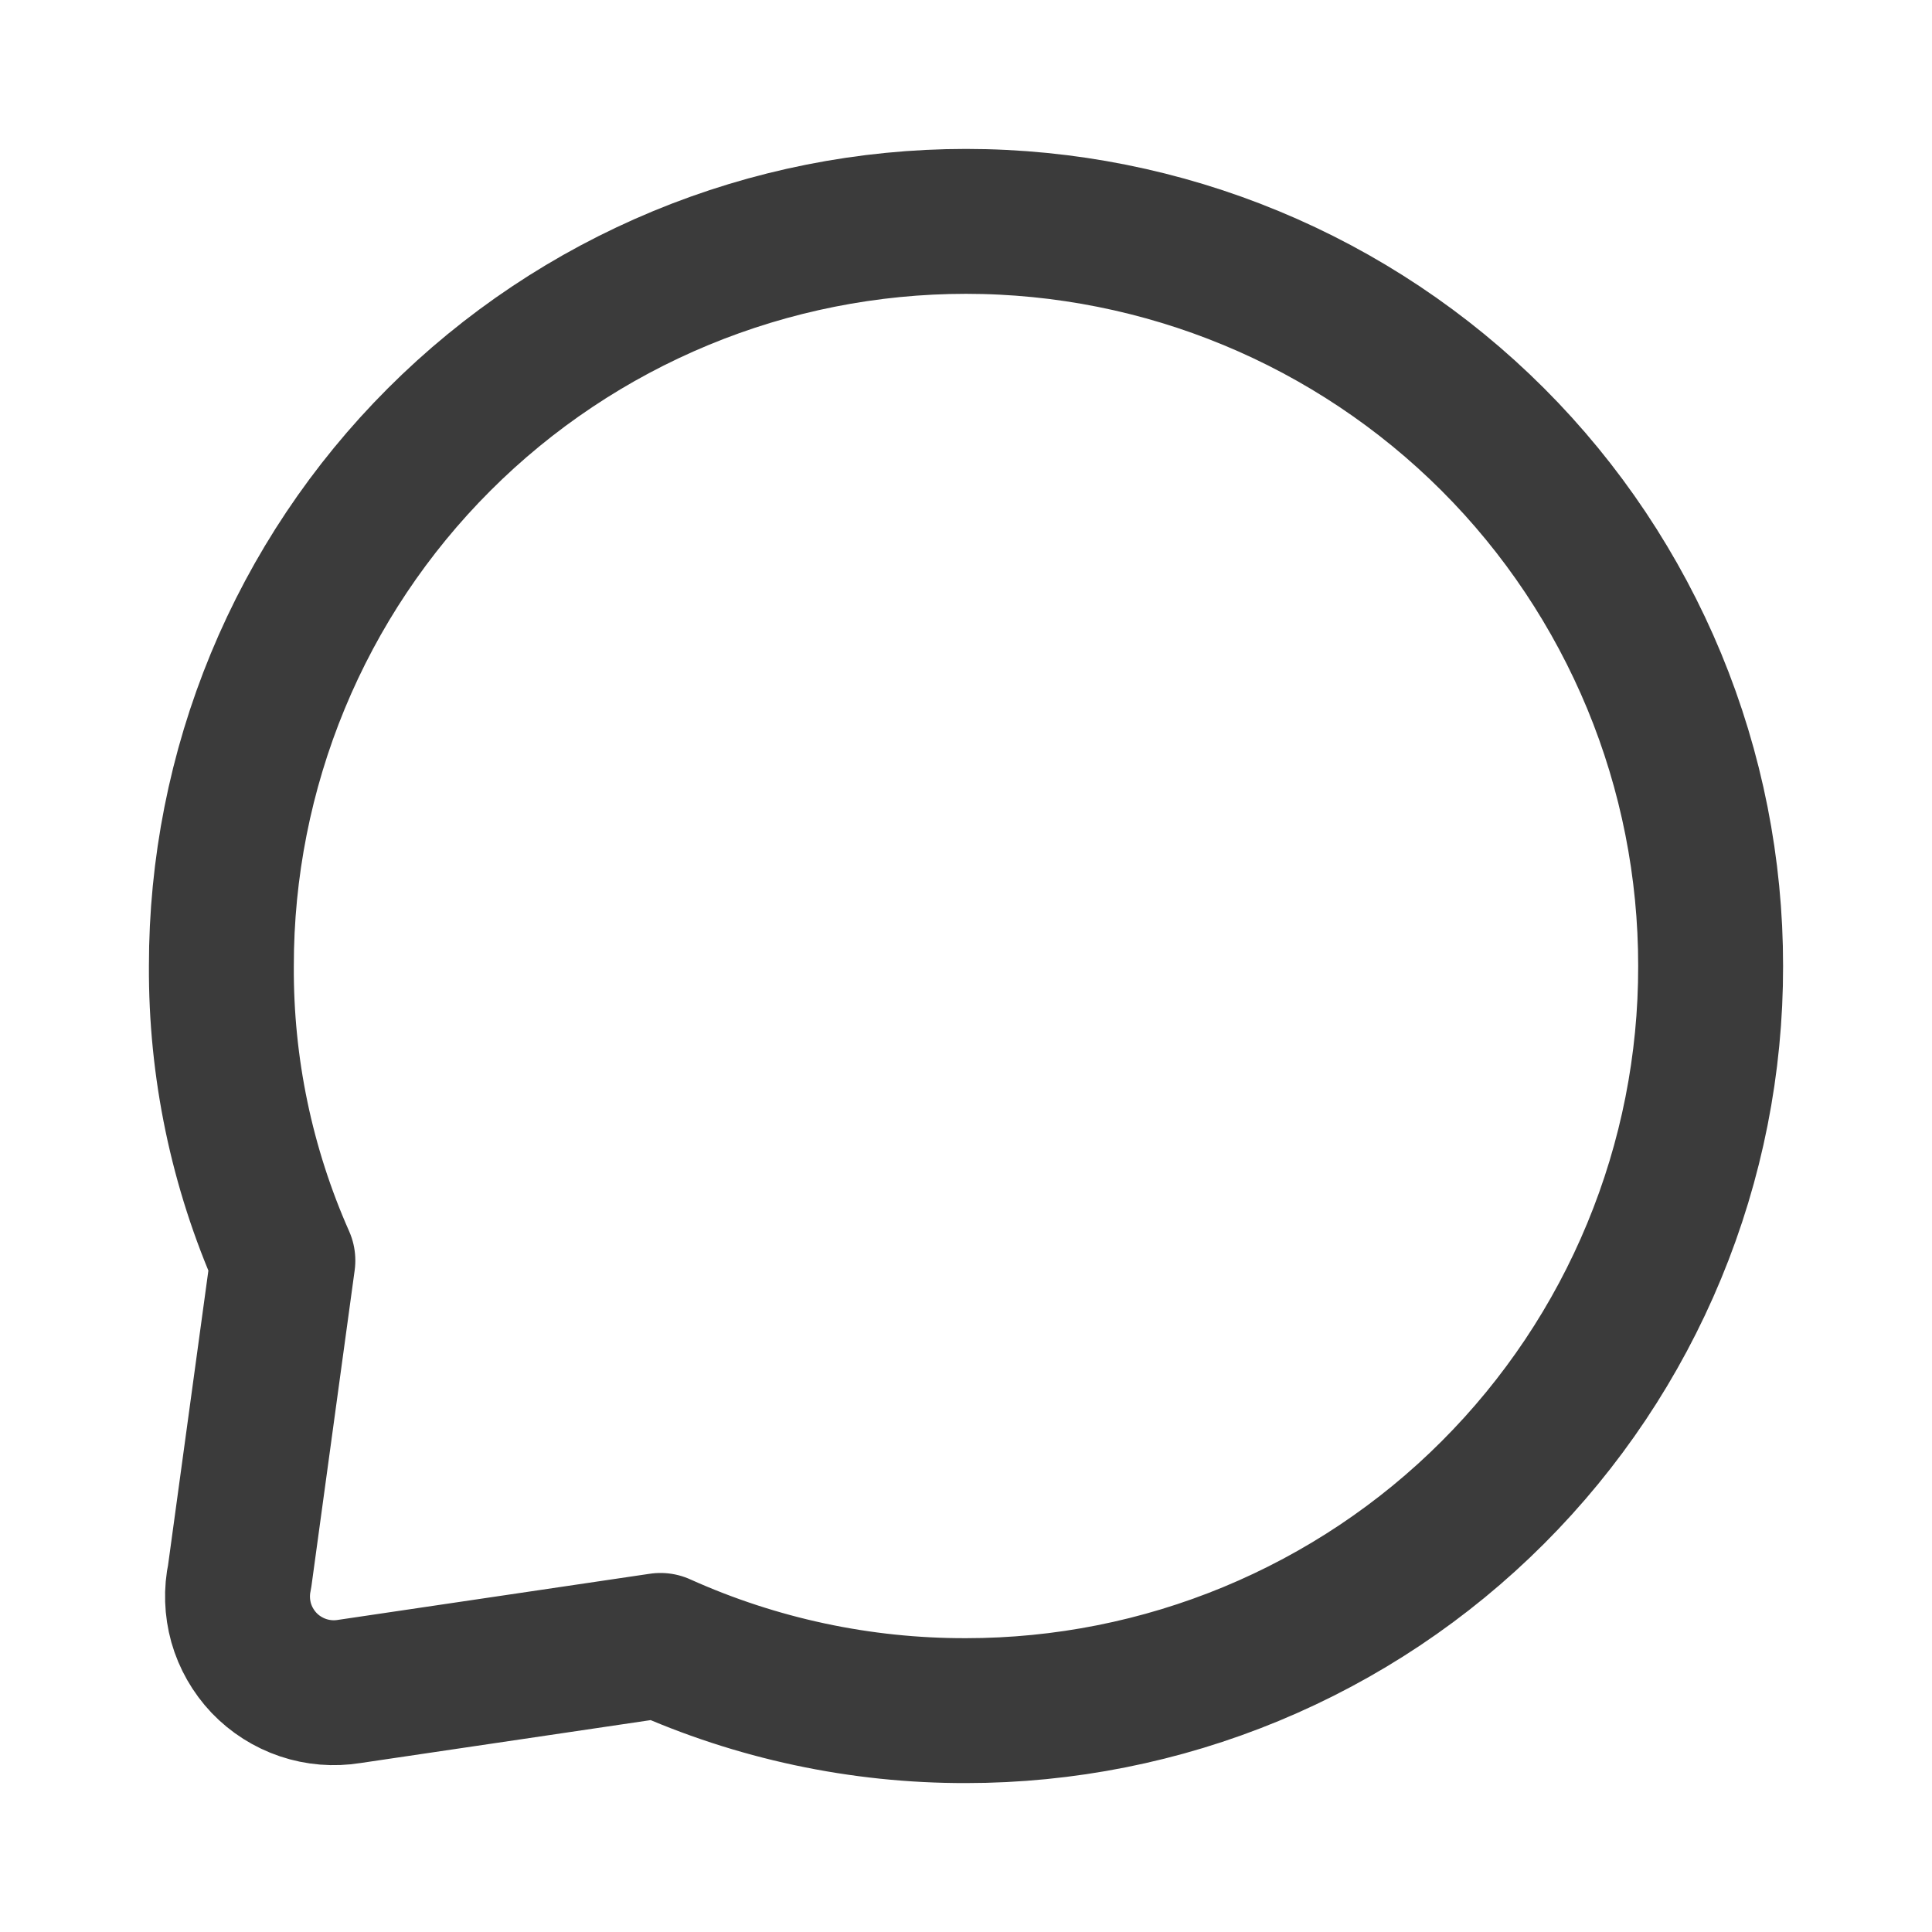
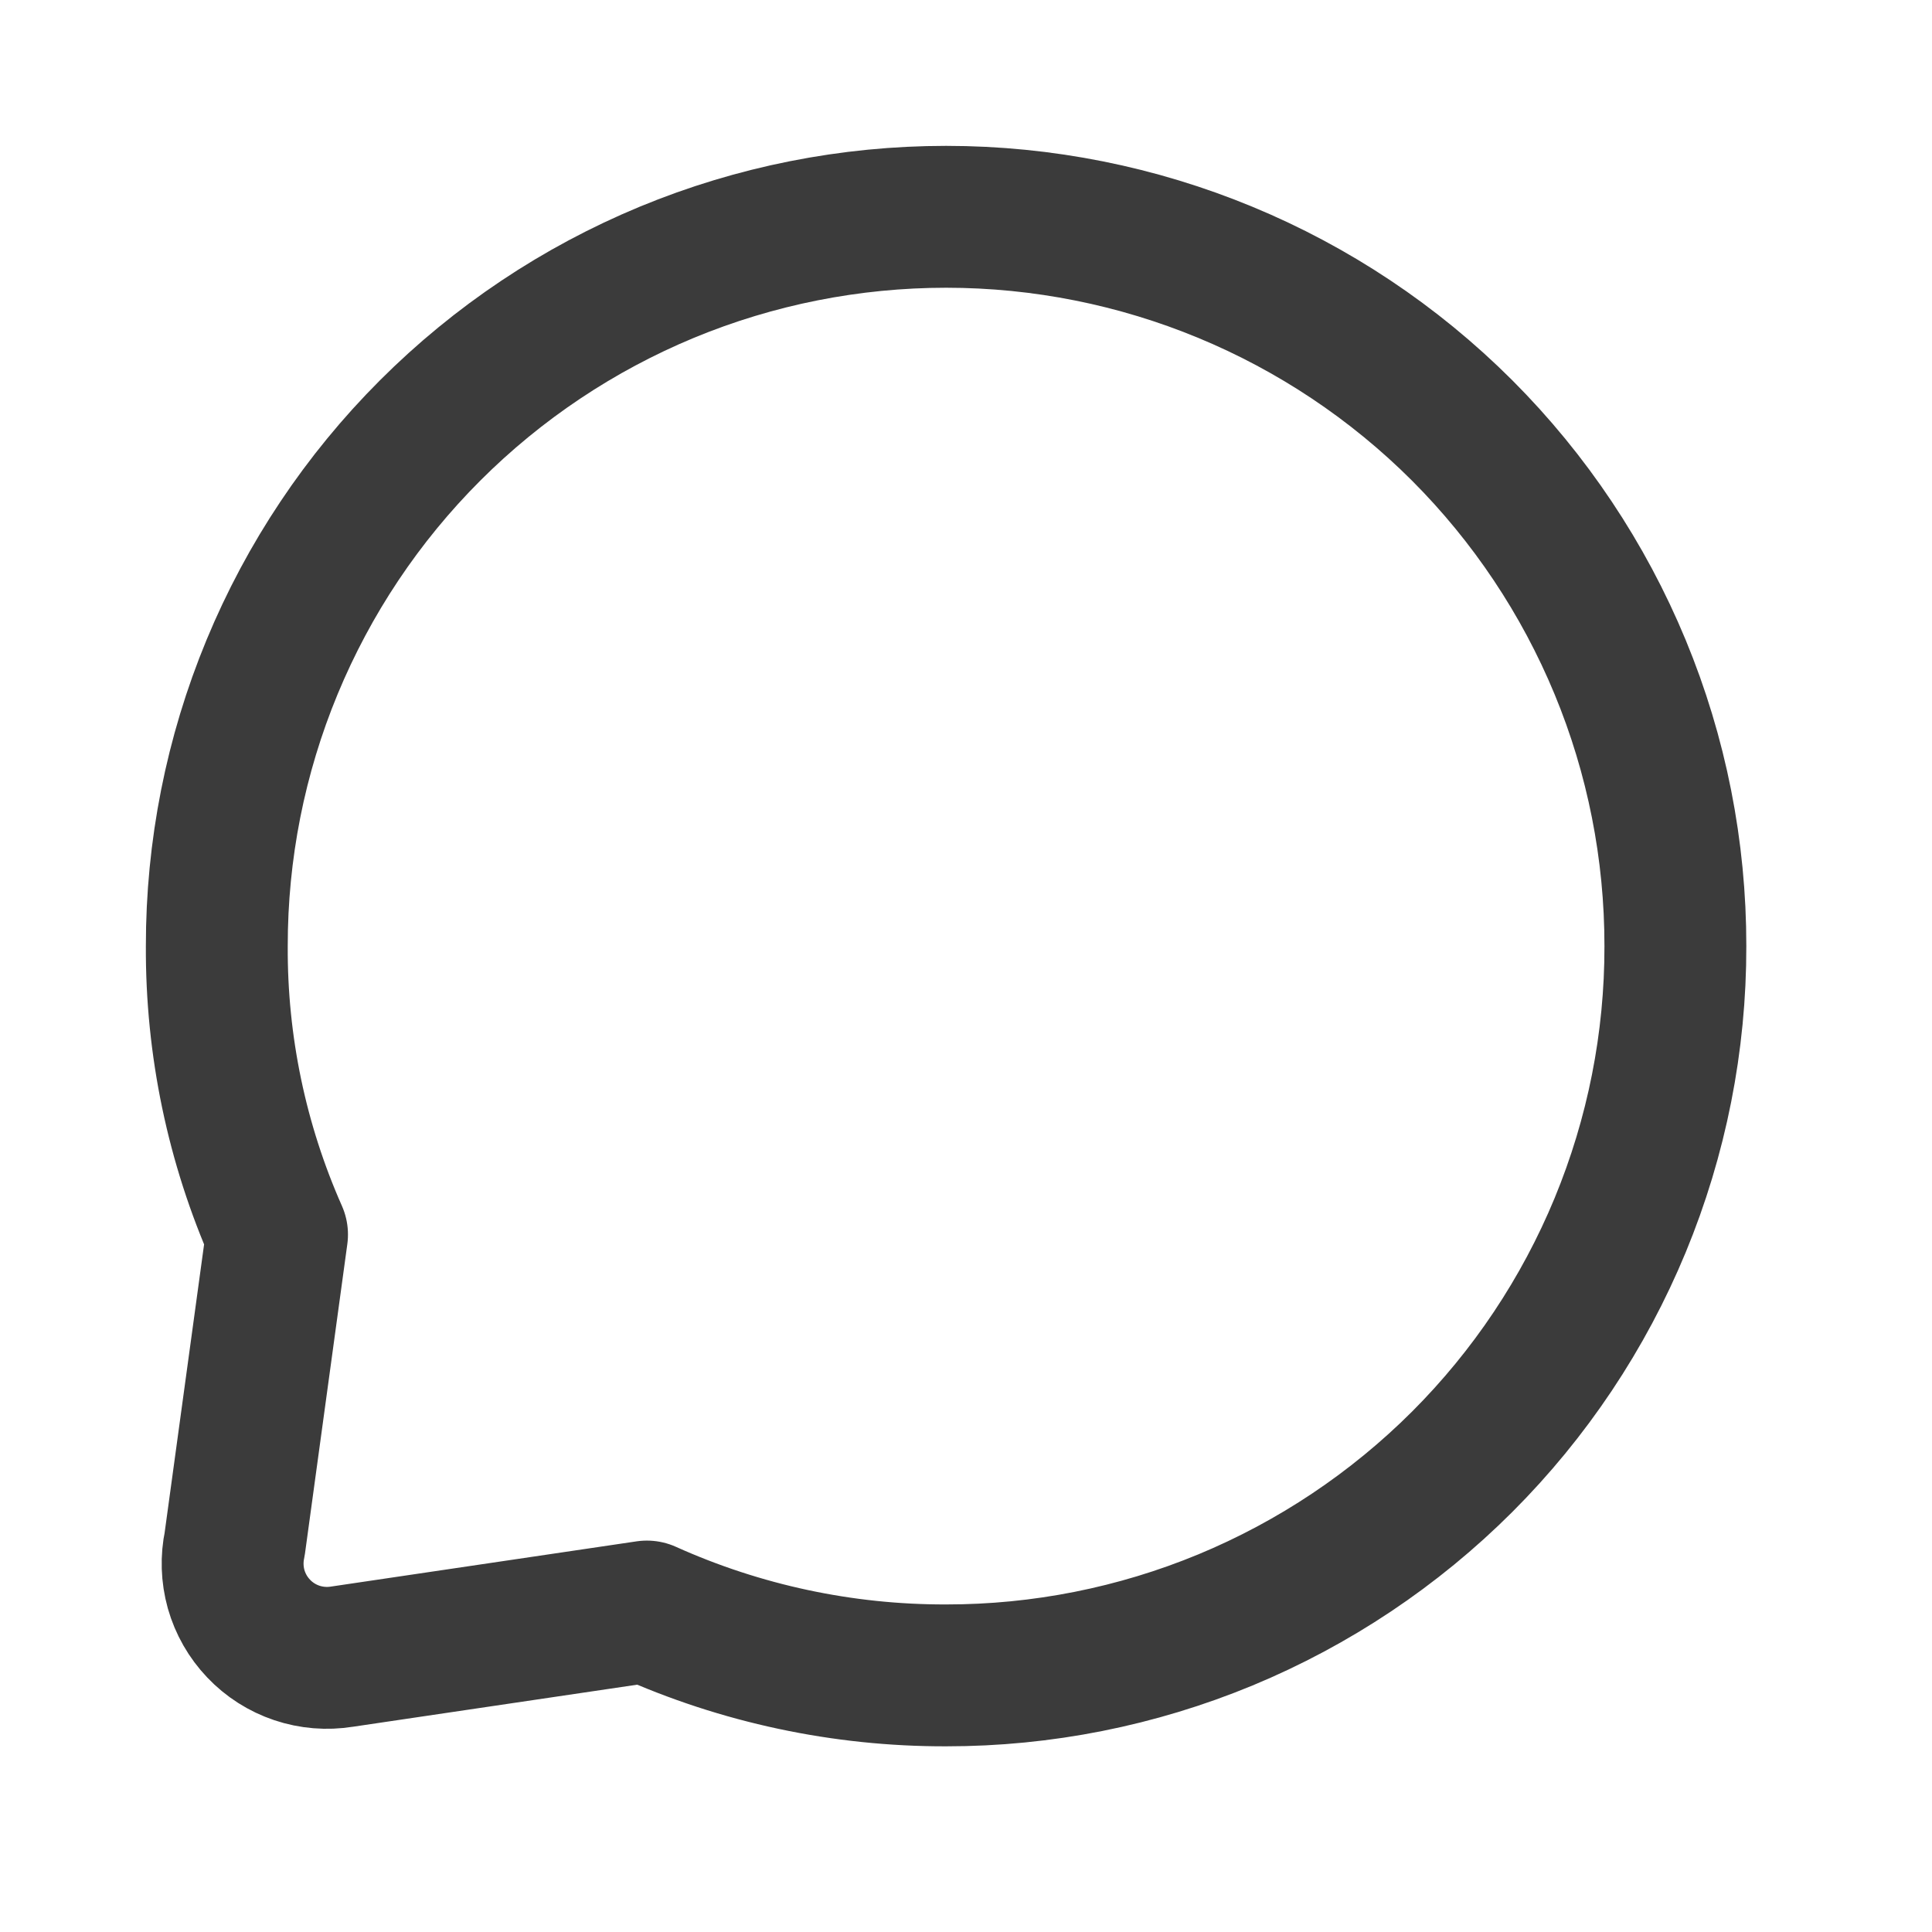
- <svg xmlns="http://www.w3.org/2000/svg" width="24" height="24" viewBox="0 0 24 24" fill="none">
-   <path d="M21.25 12C21.252 13.214 21.014 14.417 20.549 15.54C20.085 16.662 19.404 17.681 18.545 18.54C17.686 19.4 16.665 20.081 15.542 20.546C14.419 21.011 13.216 21.25 12 21.25C10.692 21.253 9.398 20.977 8.205 20.44L4.338 21.012C4.146 21.043 3.949 21.027 3.765 20.965C3.581 20.903 3.414 20.797 3.28 20.657C3.146 20.515 3.048 20.344 2.995 20.157C2.943 19.97 2.936 19.772 2.977 19.582L3.514 15.659C3.003 14.507 2.743 13.26 2.75 12C2.749 10.786 2.987 9.583 3.451 8.46C3.915 7.338 4.596 6.319 5.455 5.46C6.315 4.6 7.335 3.919 8.458 3.454C9.581 2.989 10.785 2.75 12 2.75C14.455 2.75 16.809 3.725 18.545 5.46C19.404 6.319 20.084 7.339 20.549 8.461C21.013 9.583 21.251 10.786 21.25 12Z" stroke="#3B3B3B" stroke-width="1.8" stroke-linecap="round" stroke-linejoin="round" />
+ <svg xmlns="http://www.w3.org/2000/svg" width="23" height="23" viewBox="0 0 23 23" fill="none">
+   <path d="M19.945 11.263C19.947 12.403 19.723 13.532 19.288 14.585C18.852 15.639 18.213 16.596 17.407 17.402C16.6 18.208 15.642 18.848 14.588 19.285C13.534 19.721 12.404 19.946 11.263 19.945C10.036 19.948 8.821 19.689 7.701 19.185L4.072 19.722C3.892 19.751 3.707 19.736 3.534 19.678C3.361 19.62 3.204 19.52 3.079 19.388C2.953 19.256 2.861 19.095 2.811 18.919C2.762 18.743 2.756 18.558 2.794 18.38L3.298 14.697C2.819 13.616 2.575 12.446 2.581 11.263C2.58 10.123 2.803 8.994 3.239 7.941C3.675 6.888 4.314 5.931 5.12 5.125C5.927 4.318 6.885 3.678 7.939 3.241C8.993 2.805 10.123 2.581 11.263 2.581C13.567 2.581 15.777 3.496 17.407 5.125C18.212 5.931 18.851 6.888 19.287 7.941C19.723 8.994 19.946 10.123 19.945 11.263Z" stroke="#3B3B3B" stroke-width="1.689" stroke-linecap="round" stroke-linejoin="round" />
</svg>
